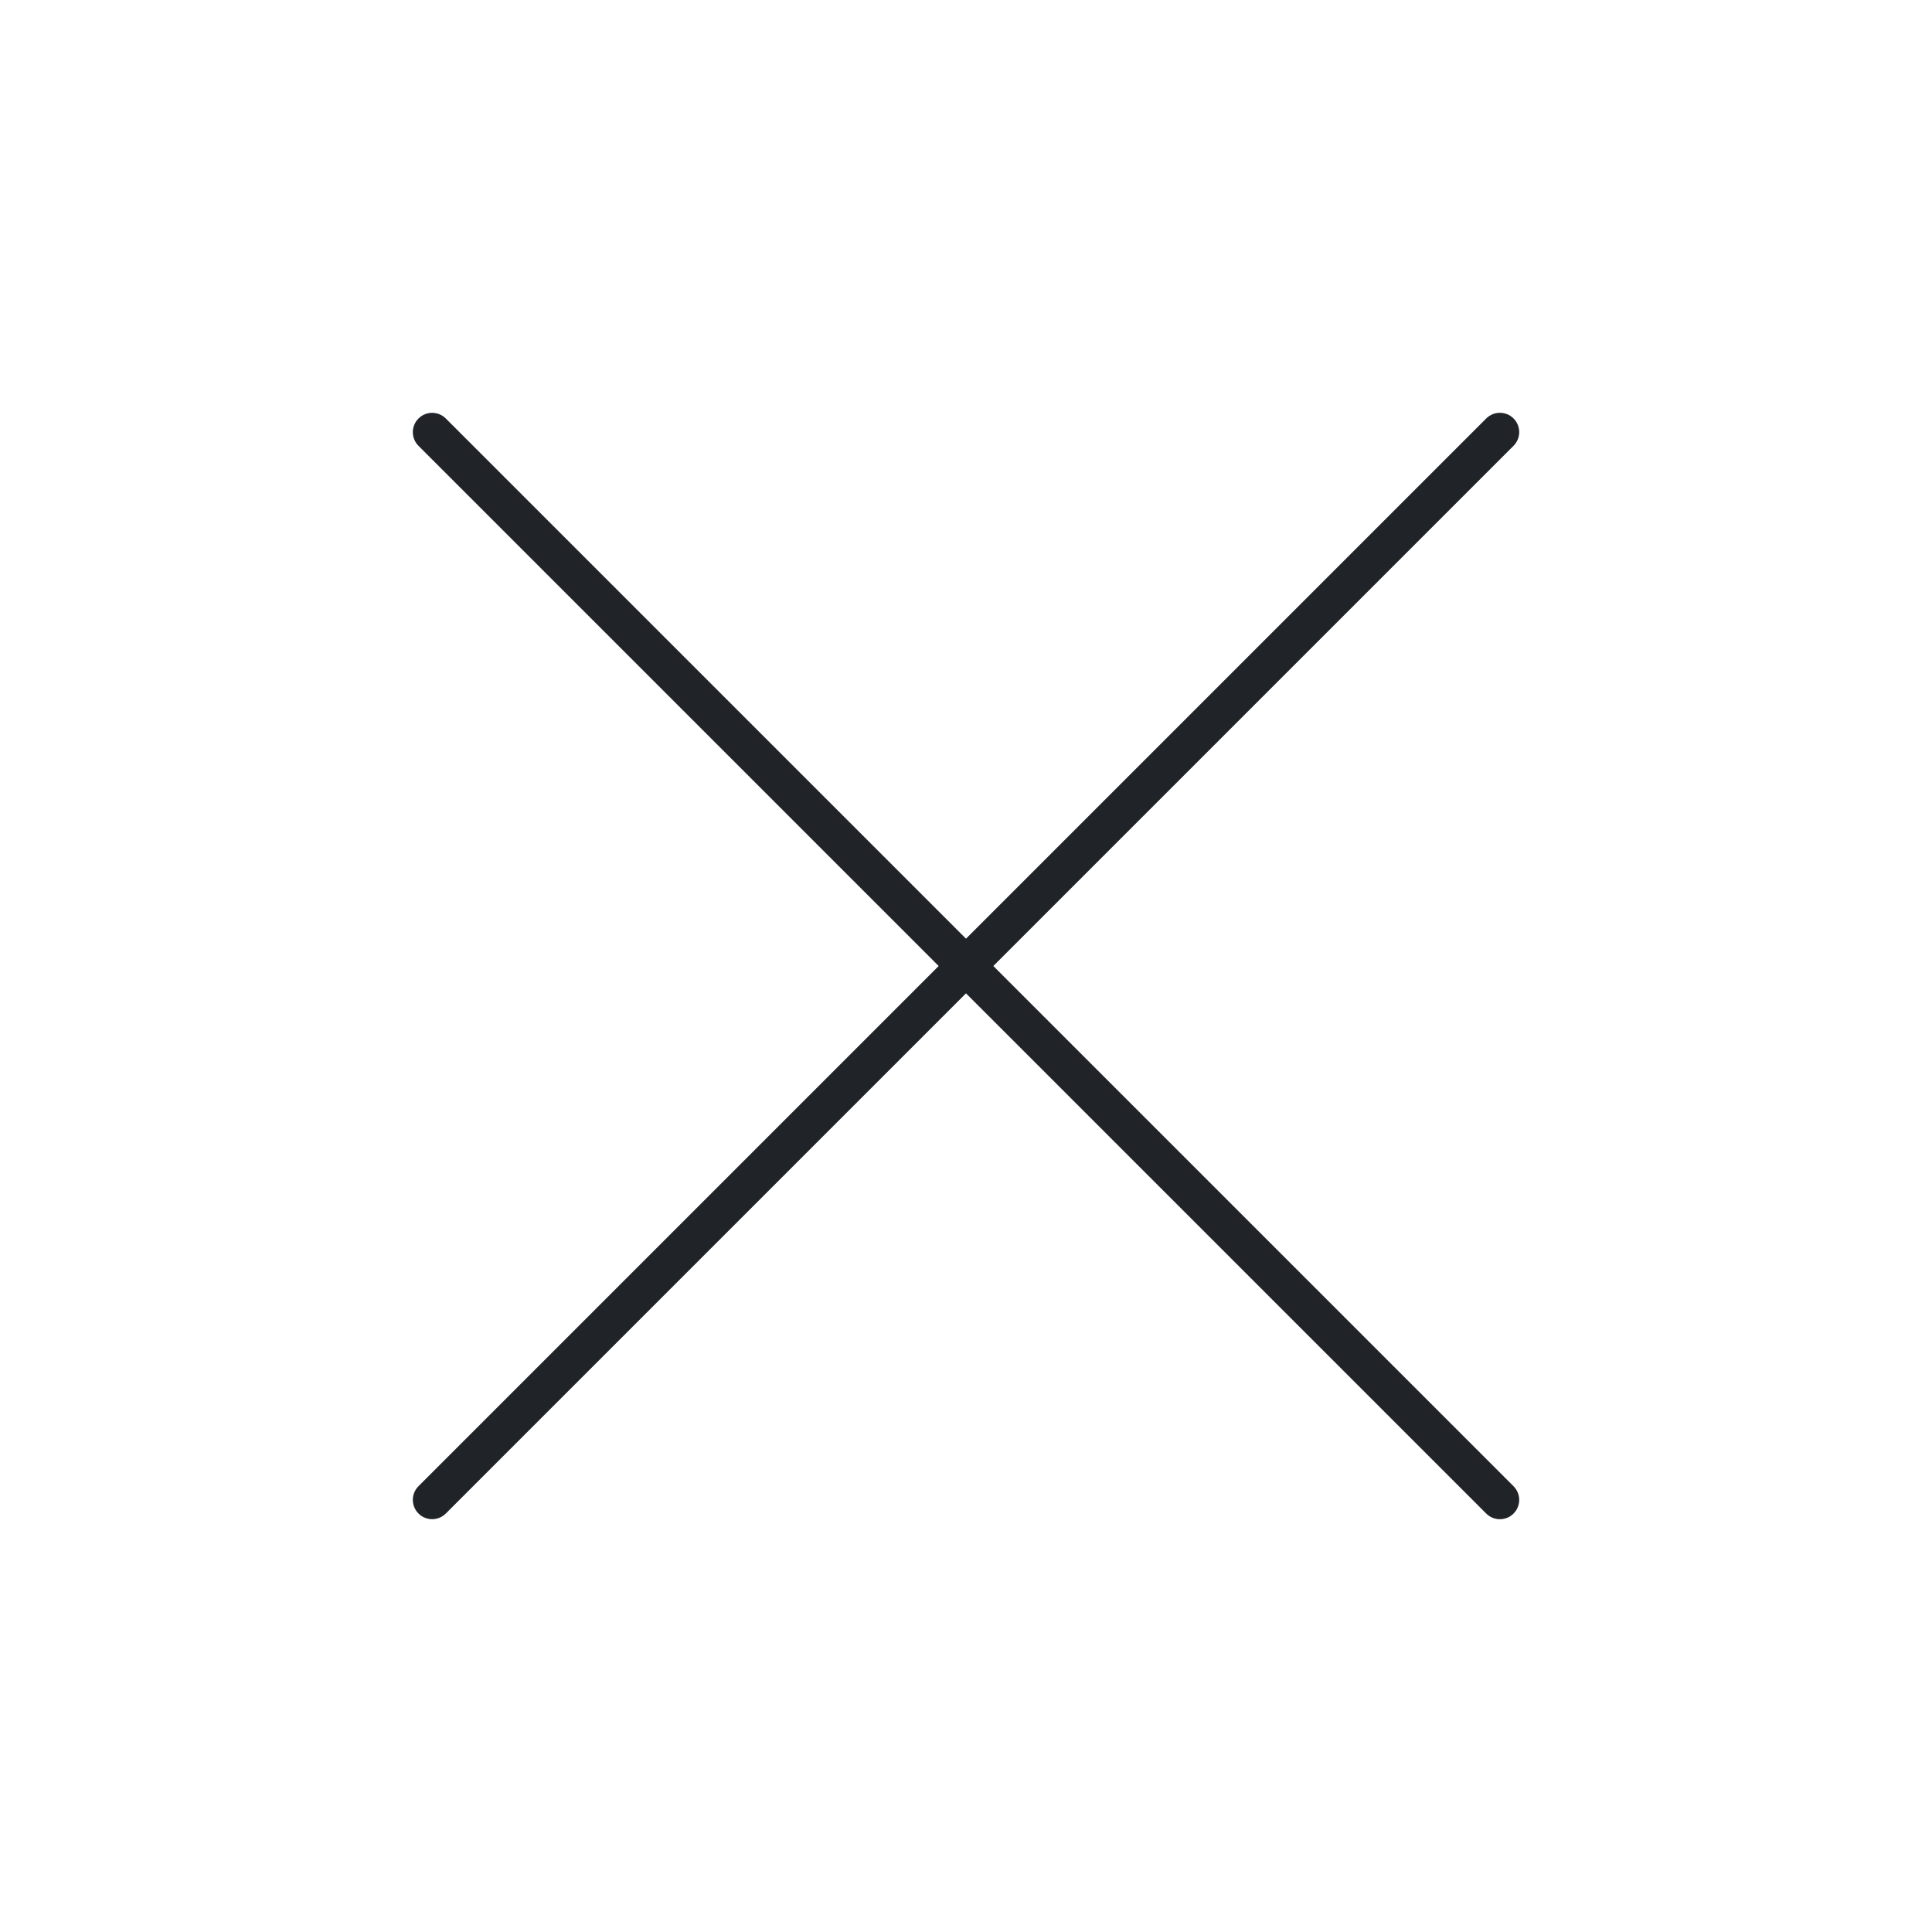
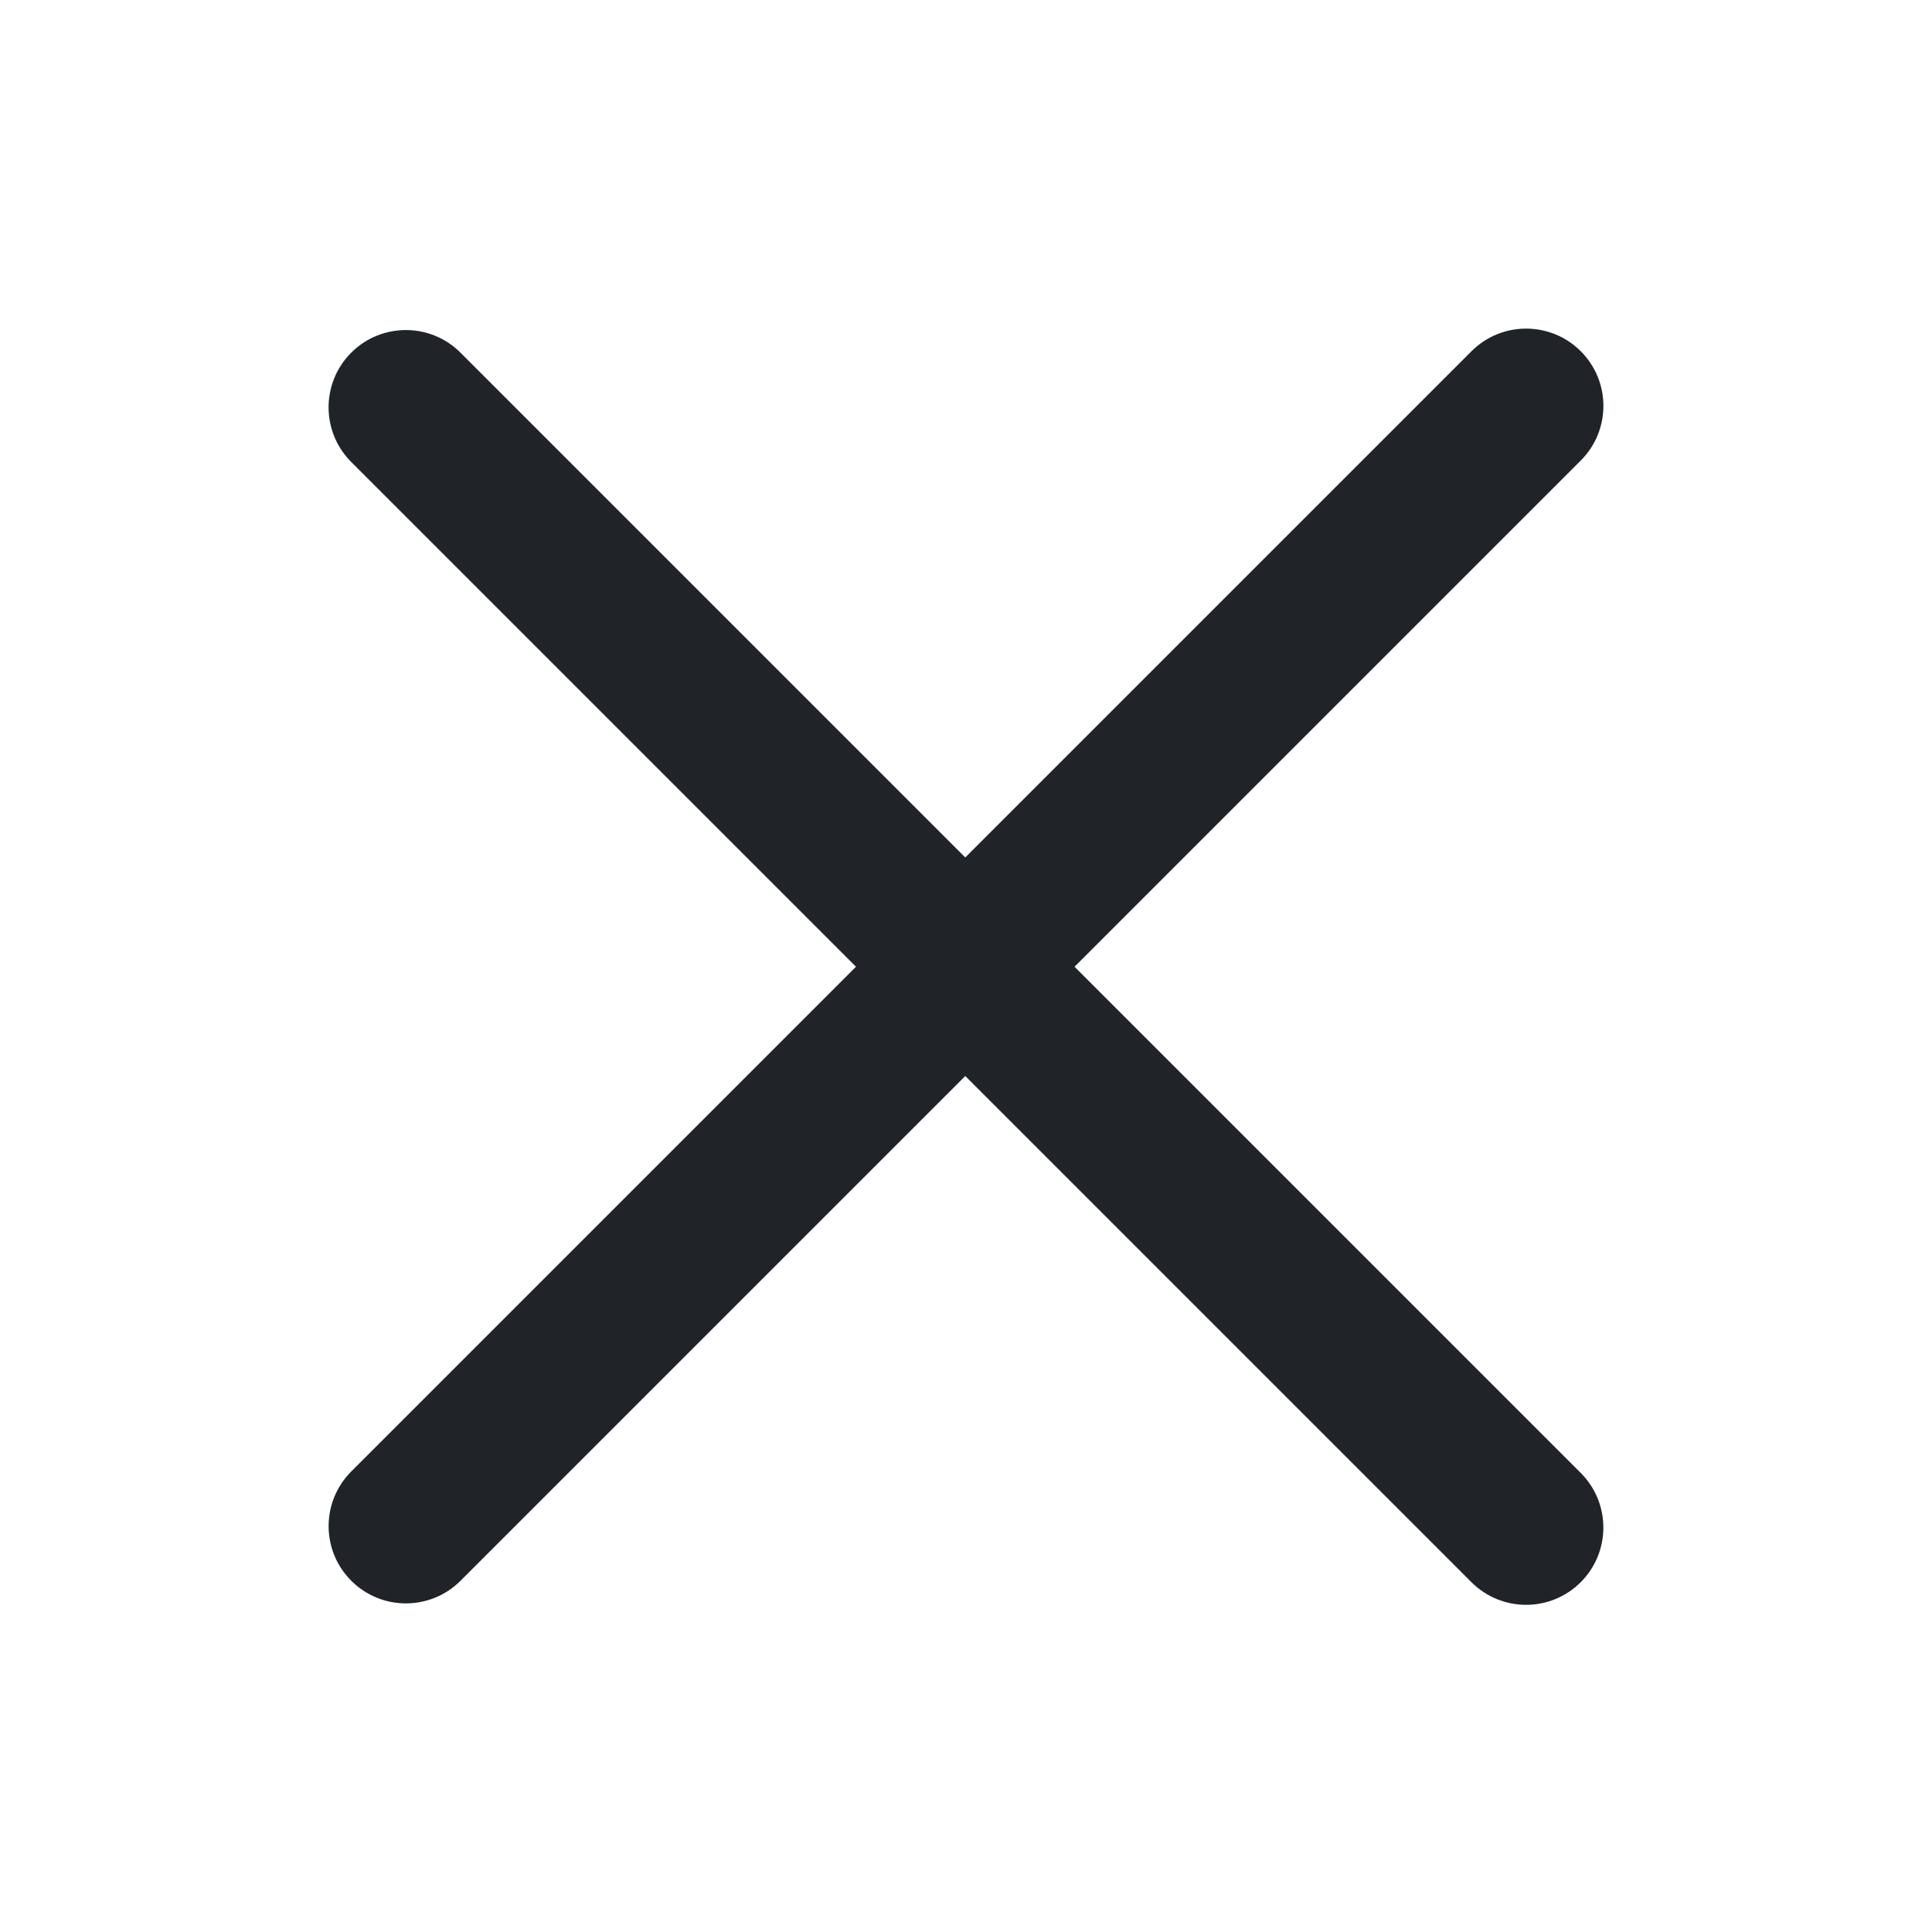
<svg xmlns="http://www.w3.org/2000/svg" id="_图层_1" data-name="图层_1" version="1.1" viewBox="0 0 500 500">
-   <rect x="49.61" y="245" width="400.79" height="10" rx="5" ry="5" transform="translate(250 -103.55) rotate(45)" fill="#202428" />
-   <rect x="49.61" y="245" width="400.79" height="10" rx="5" ry="5" transform="translate(-103.55 250) rotate(-45)" fill="#202428" />
+   <rect x="25" y="230" width="450" height="40" rx="20" ry="20" transform="translate(-103.55 250) rotate(-45)" fill="#202428" />
+   <rect x="24.98" y="230.38" width="450" height="40" rx="20" ry="20" transform="translate(249.71 604.18) rotate(-135)" fill="#202428" />
</svg>
